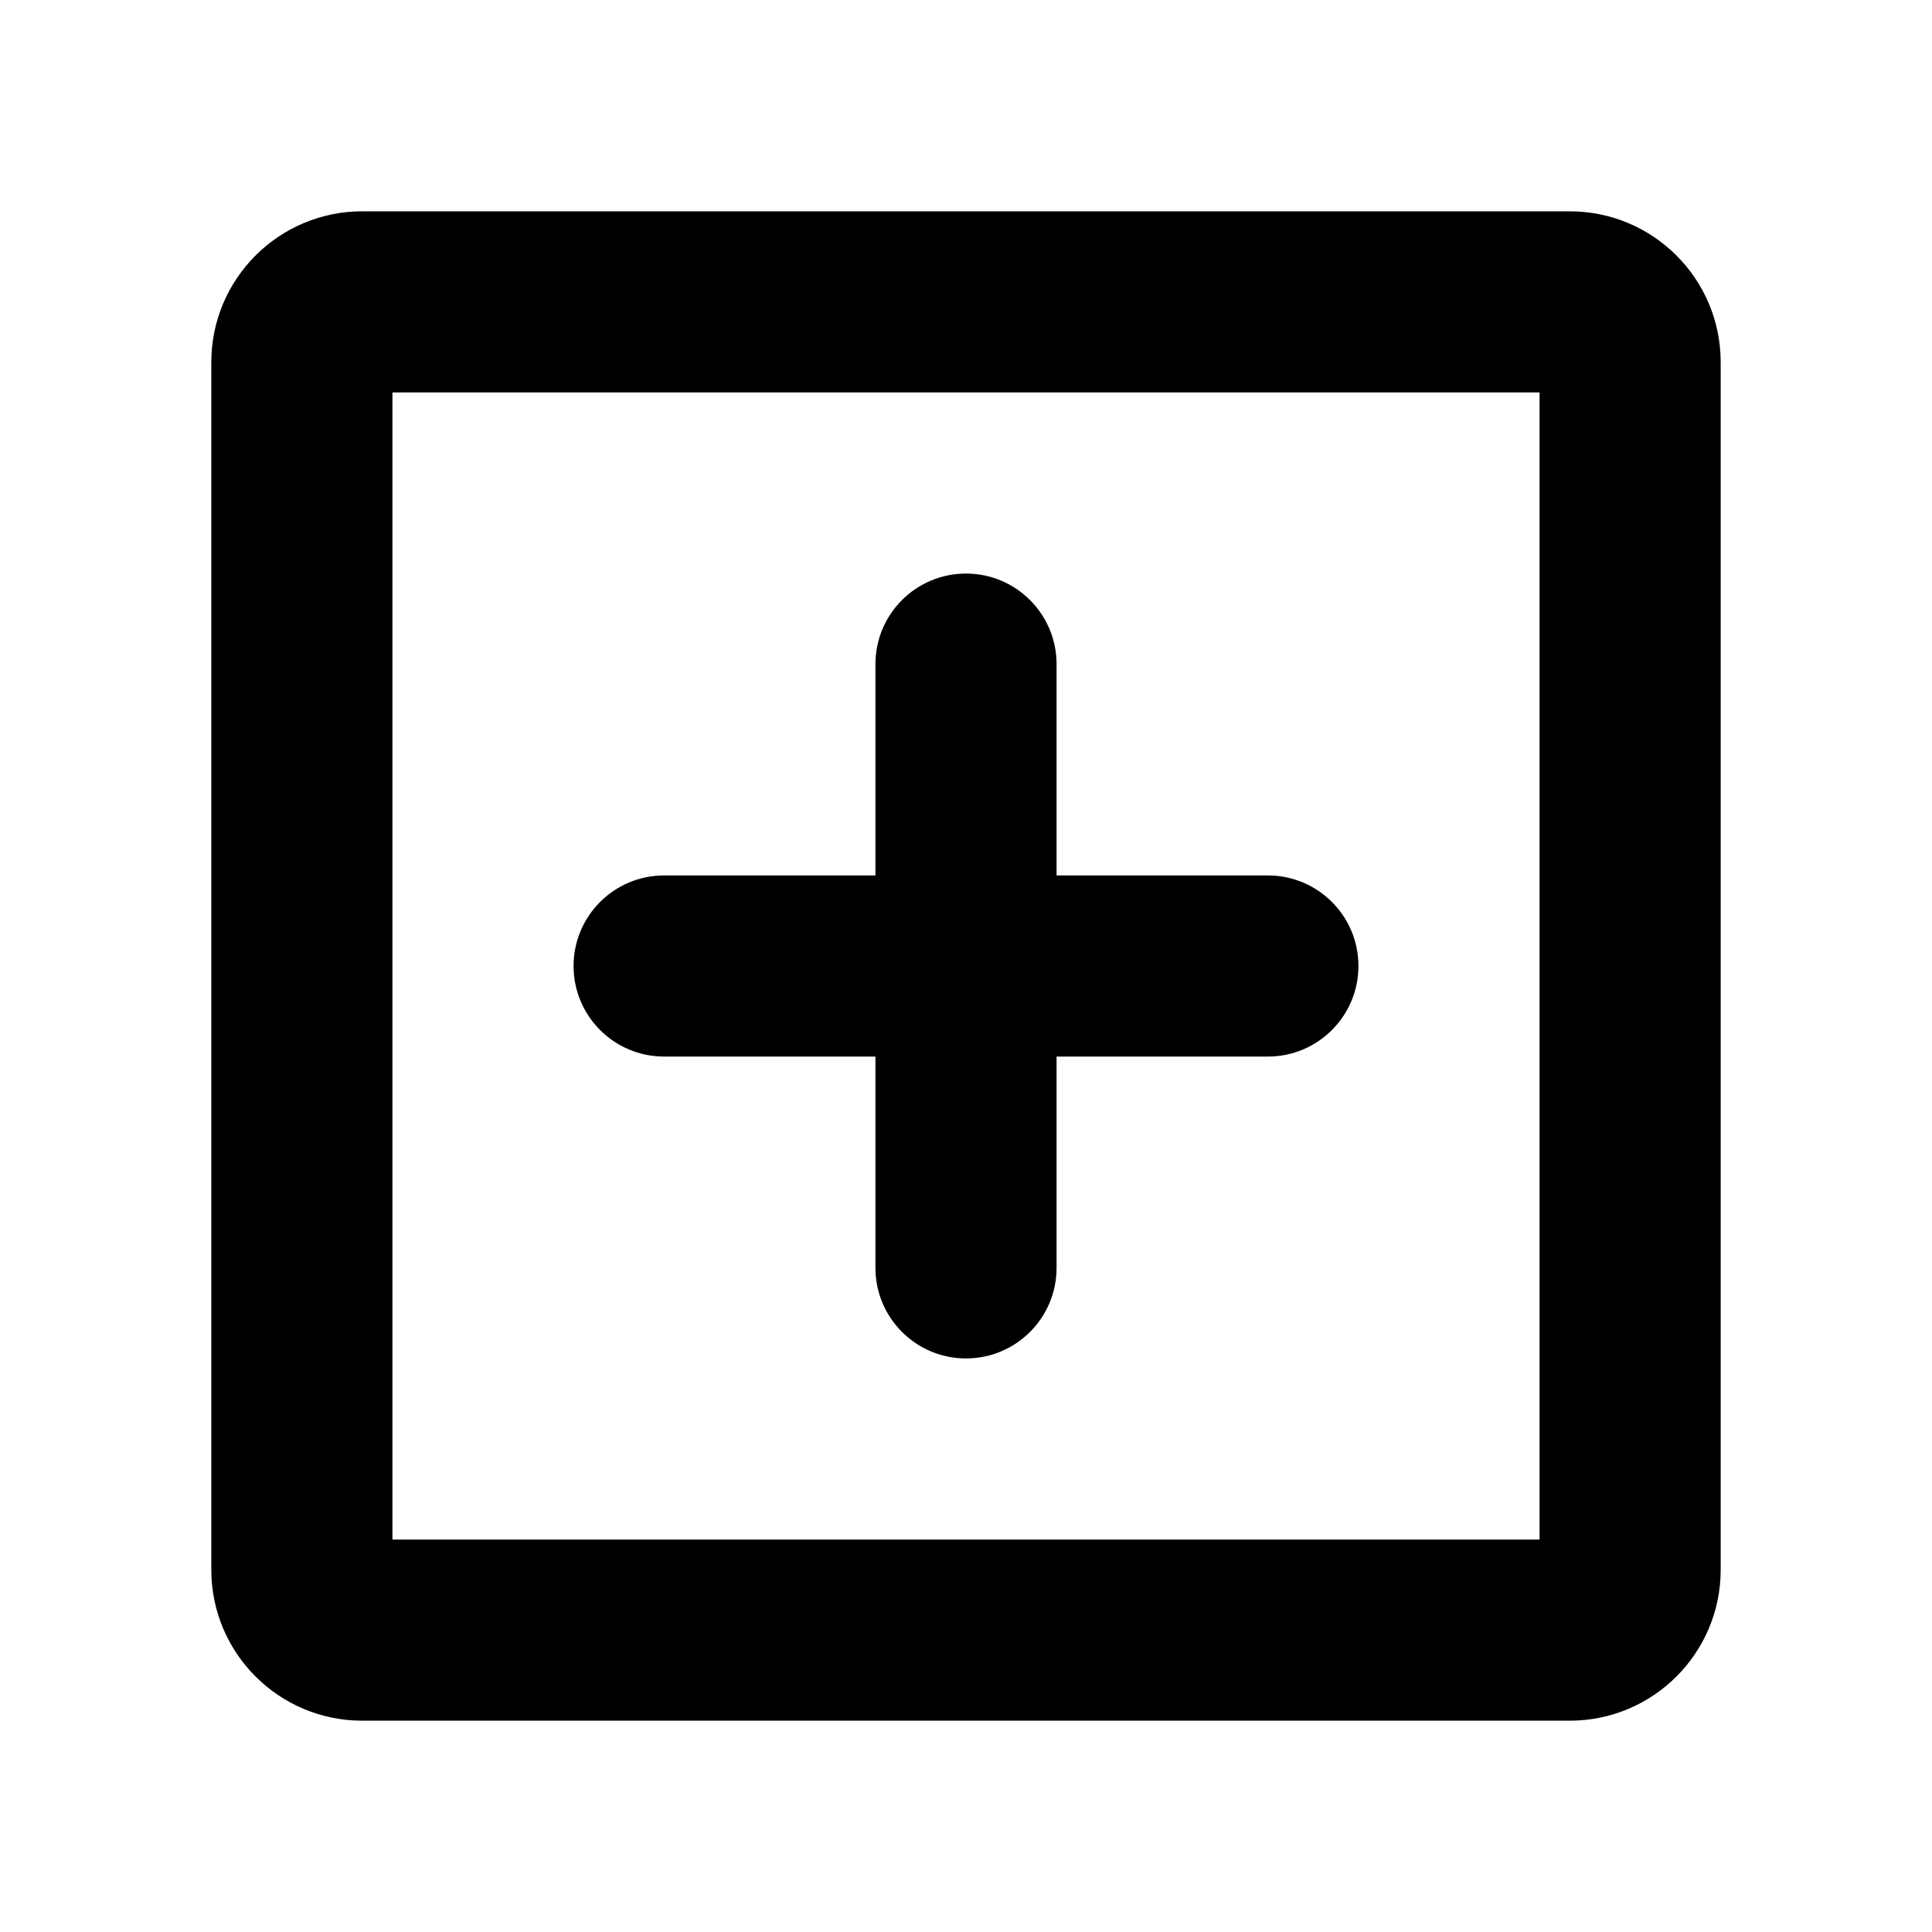
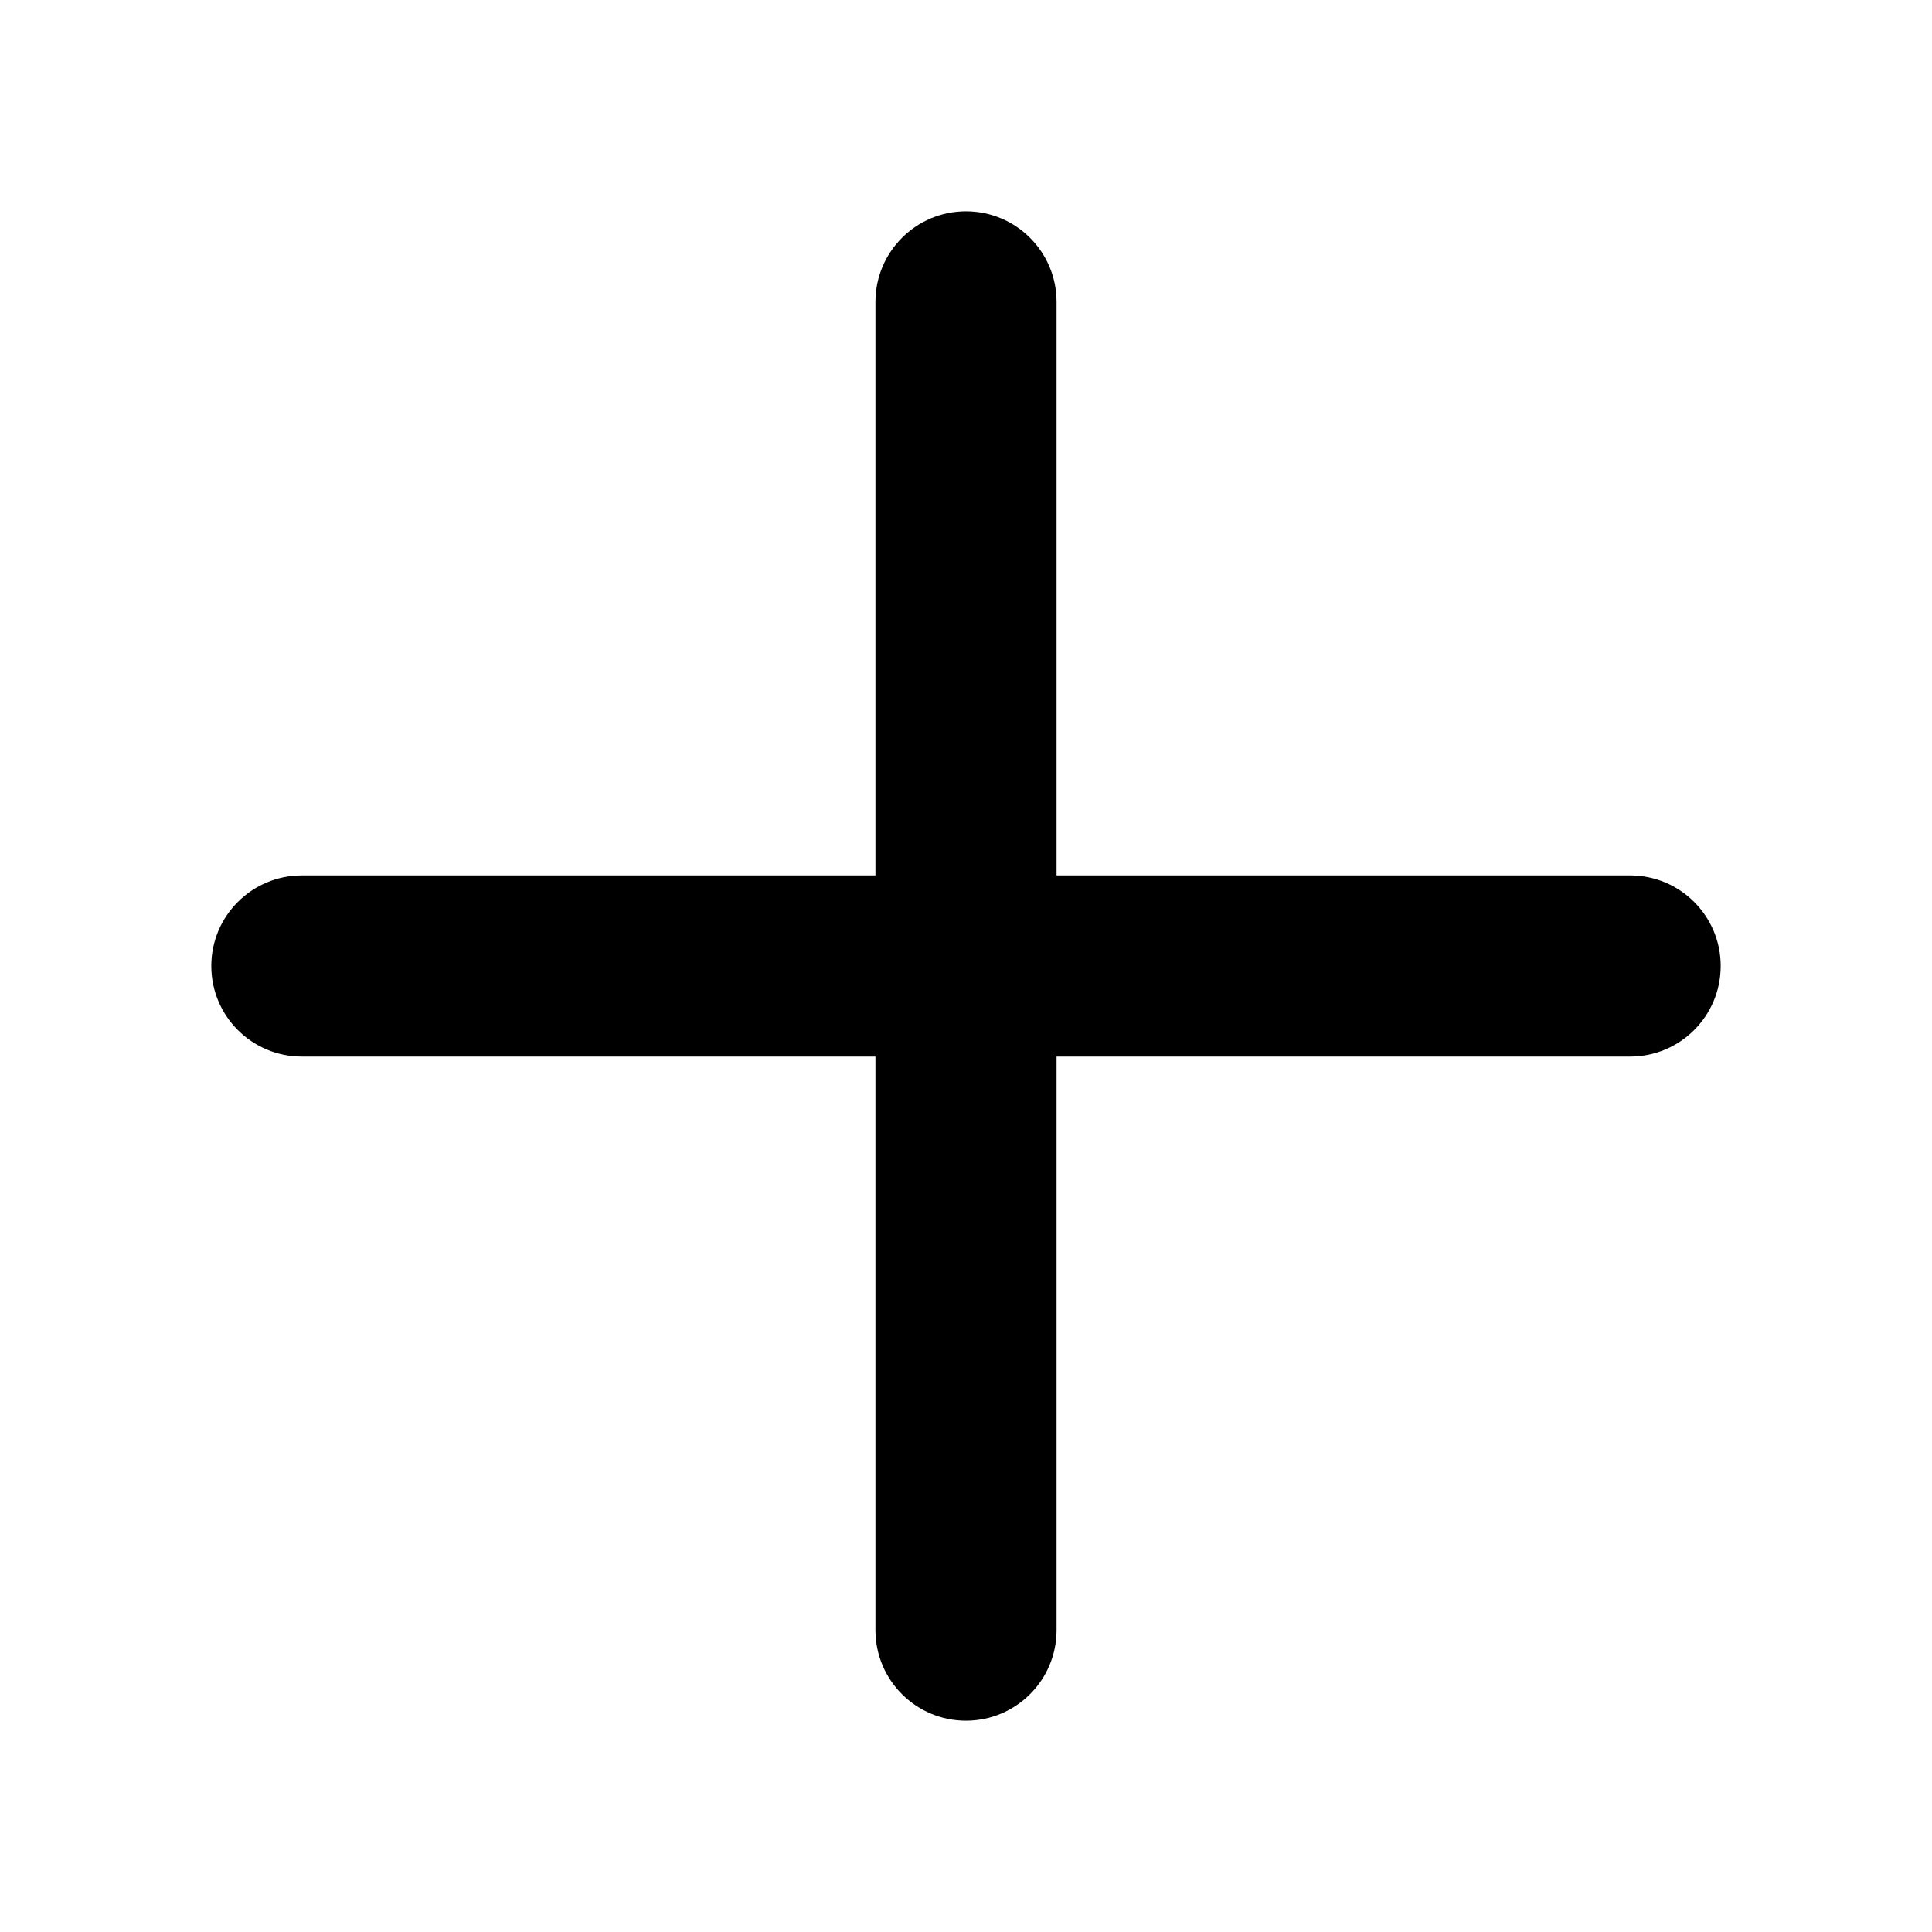
- <svg xmlns="http://www.w3.org/2000/svg" width="16" height="16" fill="#000000" viewBox="0 0 256 256">
-   <path d="M208,28H48A20,20,0,0,0,28,48V208a20,20,0,0,0,20,20H208a20,20,0,0,0,20-20V48A20,20,0,0,0,208,28Zm-4,176H52V52H204ZM76,128a12,12,0,0,1,12-12h28V88a12,12,0,0,1,24,0v28h28a12,12,0,0,1,0,24H140v28a12,12,0,0,1-24,0V140H88A12,12,0,0,1,76,128Z" />
+ <svg xmlns="http://www.w3.org/2000/svg" width="12" height="12" fill="#000000" viewBox="0 0 256 256">
+   <path d="M228,128a12,12,0,0,1-12,12H140v76a12,12,0,0,1-24,0V140H40a12,12,0,0,1,0-24h76V40a12,12,0,0,1,24,0v76h76A12,12,0,0,1,228,128Z" />
</svg>
